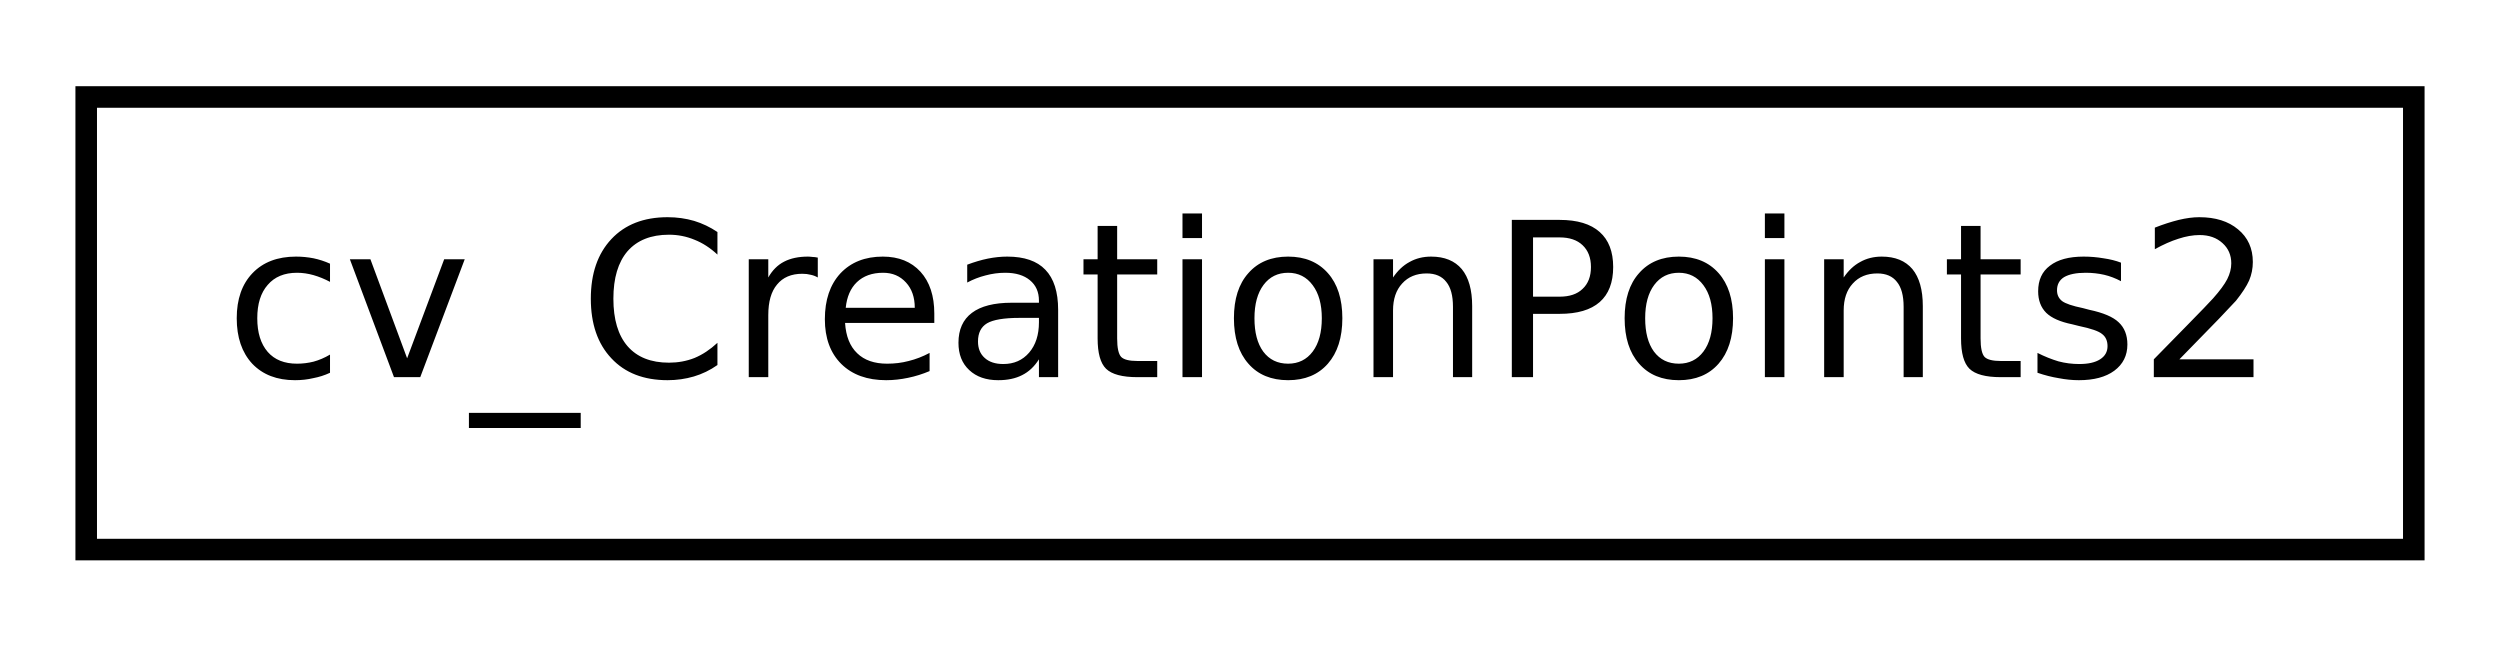
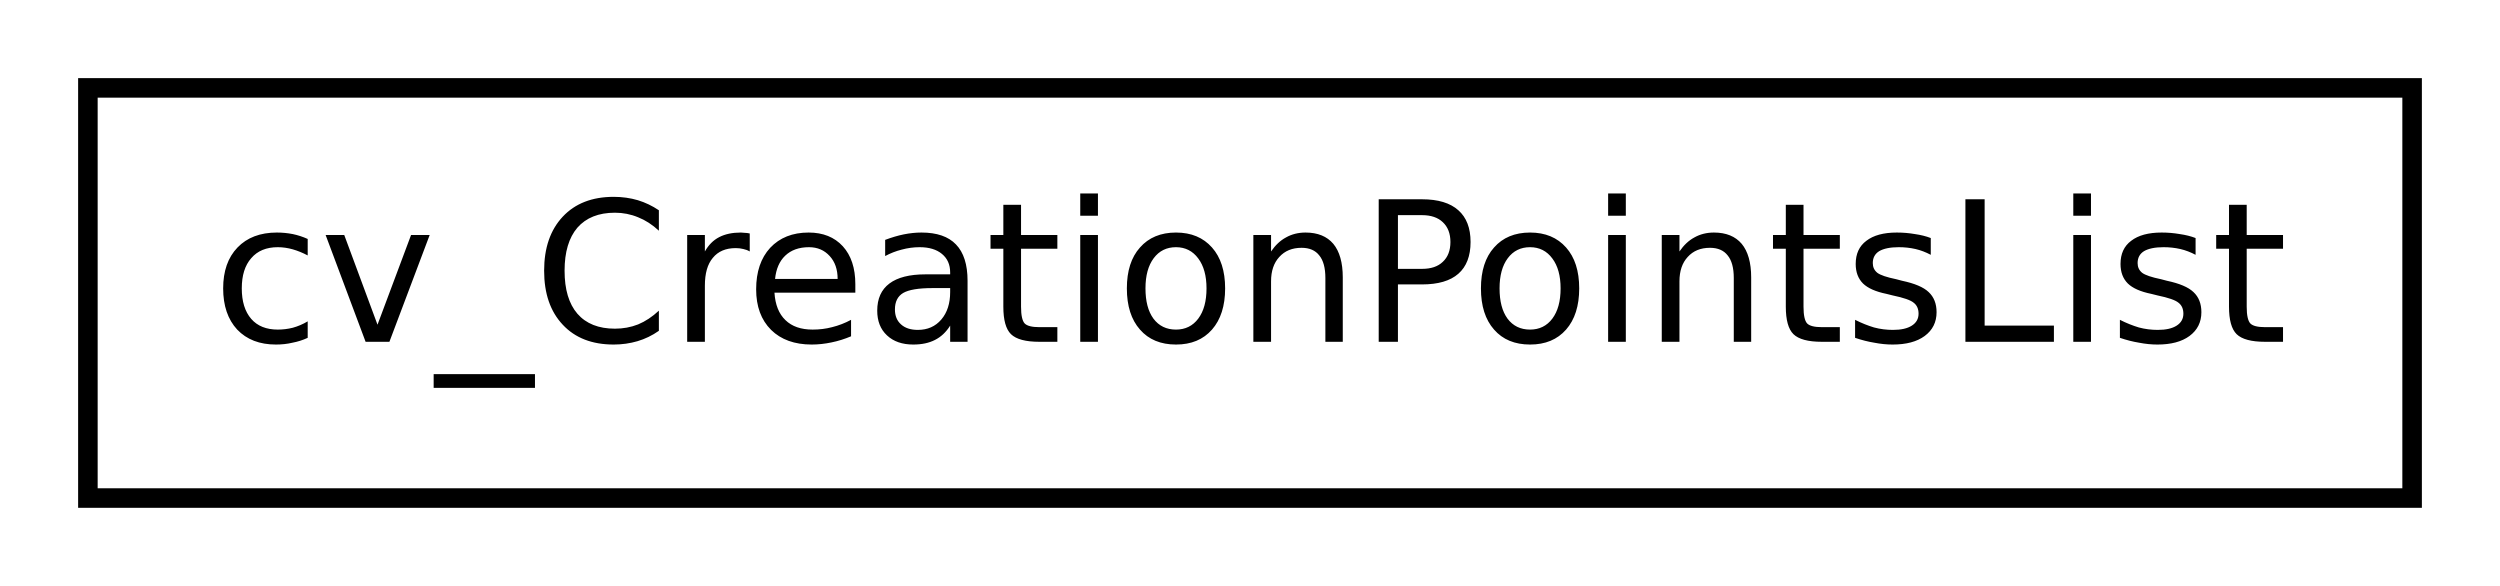
- <svg xmlns="http://www.w3.org/2000/svg" xmlns:xlink="http://www.w3.org/1999/xlink" width="116pt" height="30pt" viewBox="0.00 0.00 116.00 30.00">
+ <svg xmlns="http://www.w3.org/2000/svg" xmlns:xlink="http://www.w3.org/1999/xlink" width="128pt" height="30pt" viewBox="0.00 0.00 128.00 30.00">
  <g id="graph1" class="graph" transform="scale(1 1) rotate(0) translate(4 26)">
-     <polygon fill="white" stroke="white" points="-4,5 -4,-26 113,-26 113,5 -4,5" />
+     <polygon fill="white" stroke="white" points="-4,5 -4,-26 125,-26 125,5 -4,5" />
    <g id="node1" class="node">
-       <a xlink:href="classcv___creation_points2.html" target="_top" xlink:title="Datentyp für die freien Erschaffungspunkte.">
-         <polygon fill="white" stroke="black" points="0,-0.5 0,-21.5 108,-21.5 108,-0.5 0,-0.5" />
-         <text text-anchor="middle" x="54" y="-8.5" font-family="DejaVuSans" font-size="10.00">cv_CreationPoints2</text>
+       <a xlink:href="classcv___creation_points_list.html" target="_top" xlink:title="Datentyp für die freien Erschaffungspunkte.">
+         <polygon fill="white" stroke="black" points="0.5,-0.5 0.5,-21.5 119.5,-21.5 119.5,-0.5 0.5,-0.5" />
+         <text text-anchor="middle" x="60" y="-8.5" font-family="DejaVuSans" font-size="10.00">cv_CreationPointsList</text>
      </a>
    </g>
  </g>
</svg>
